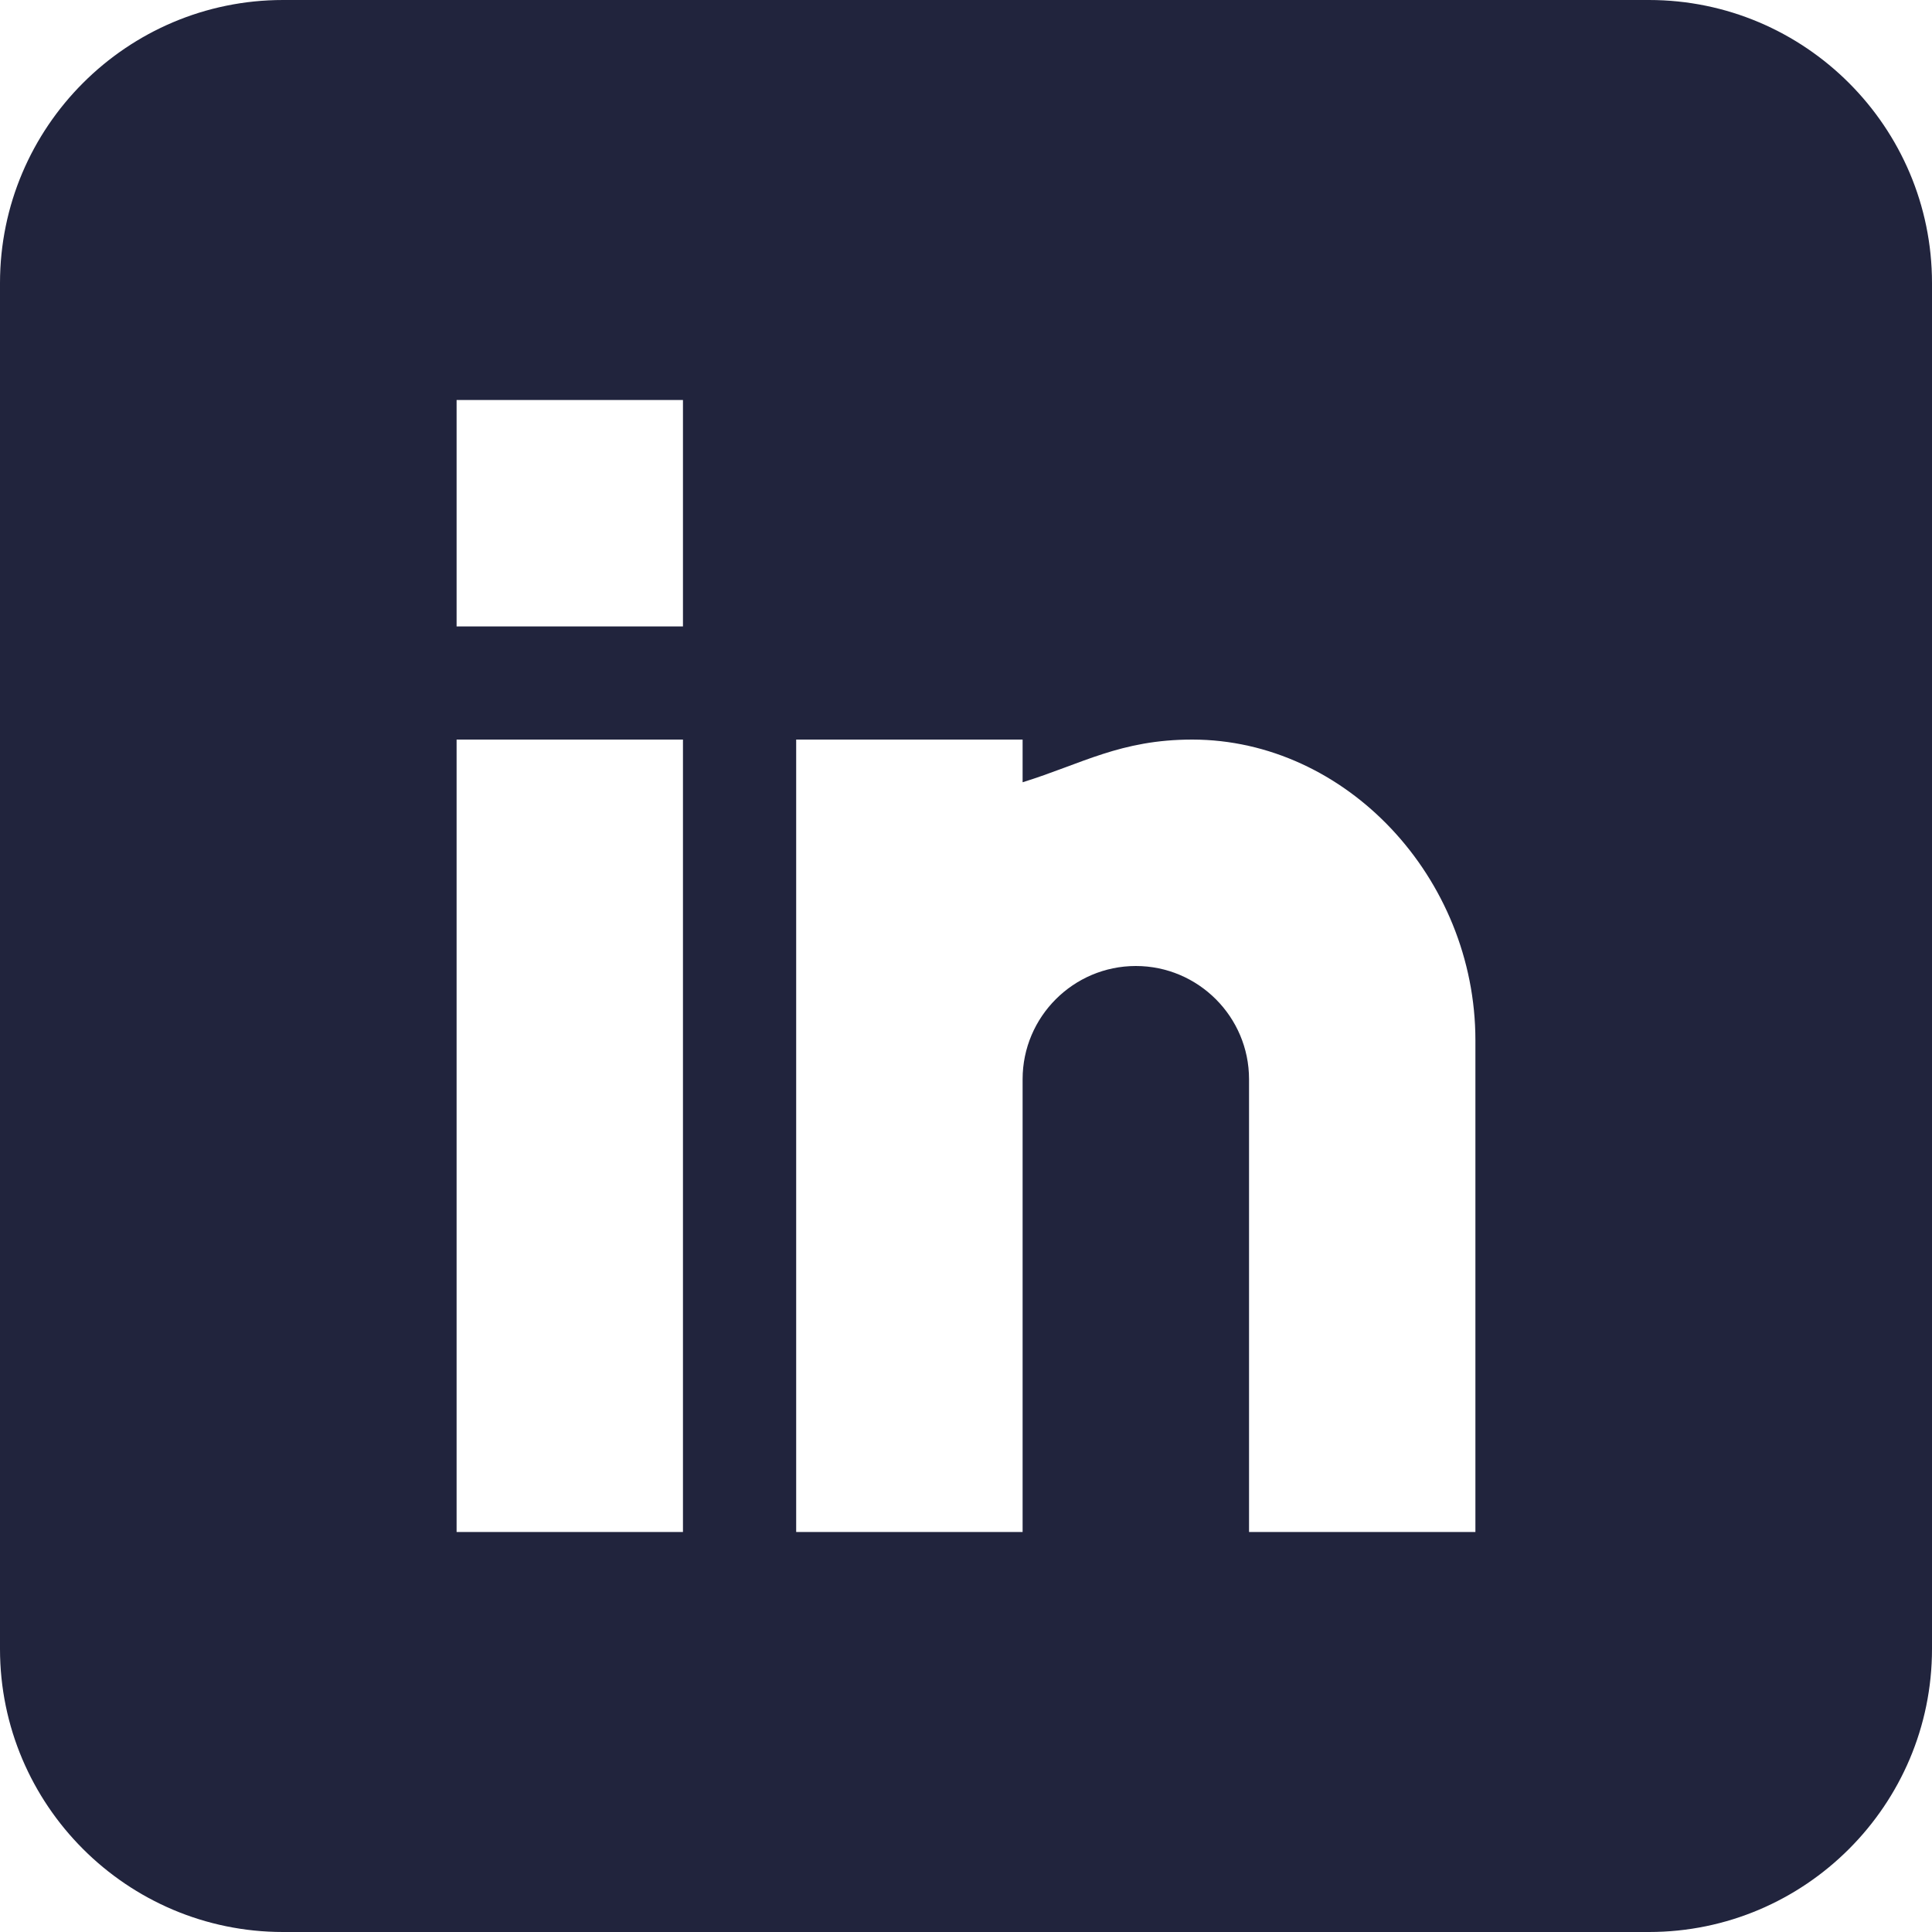
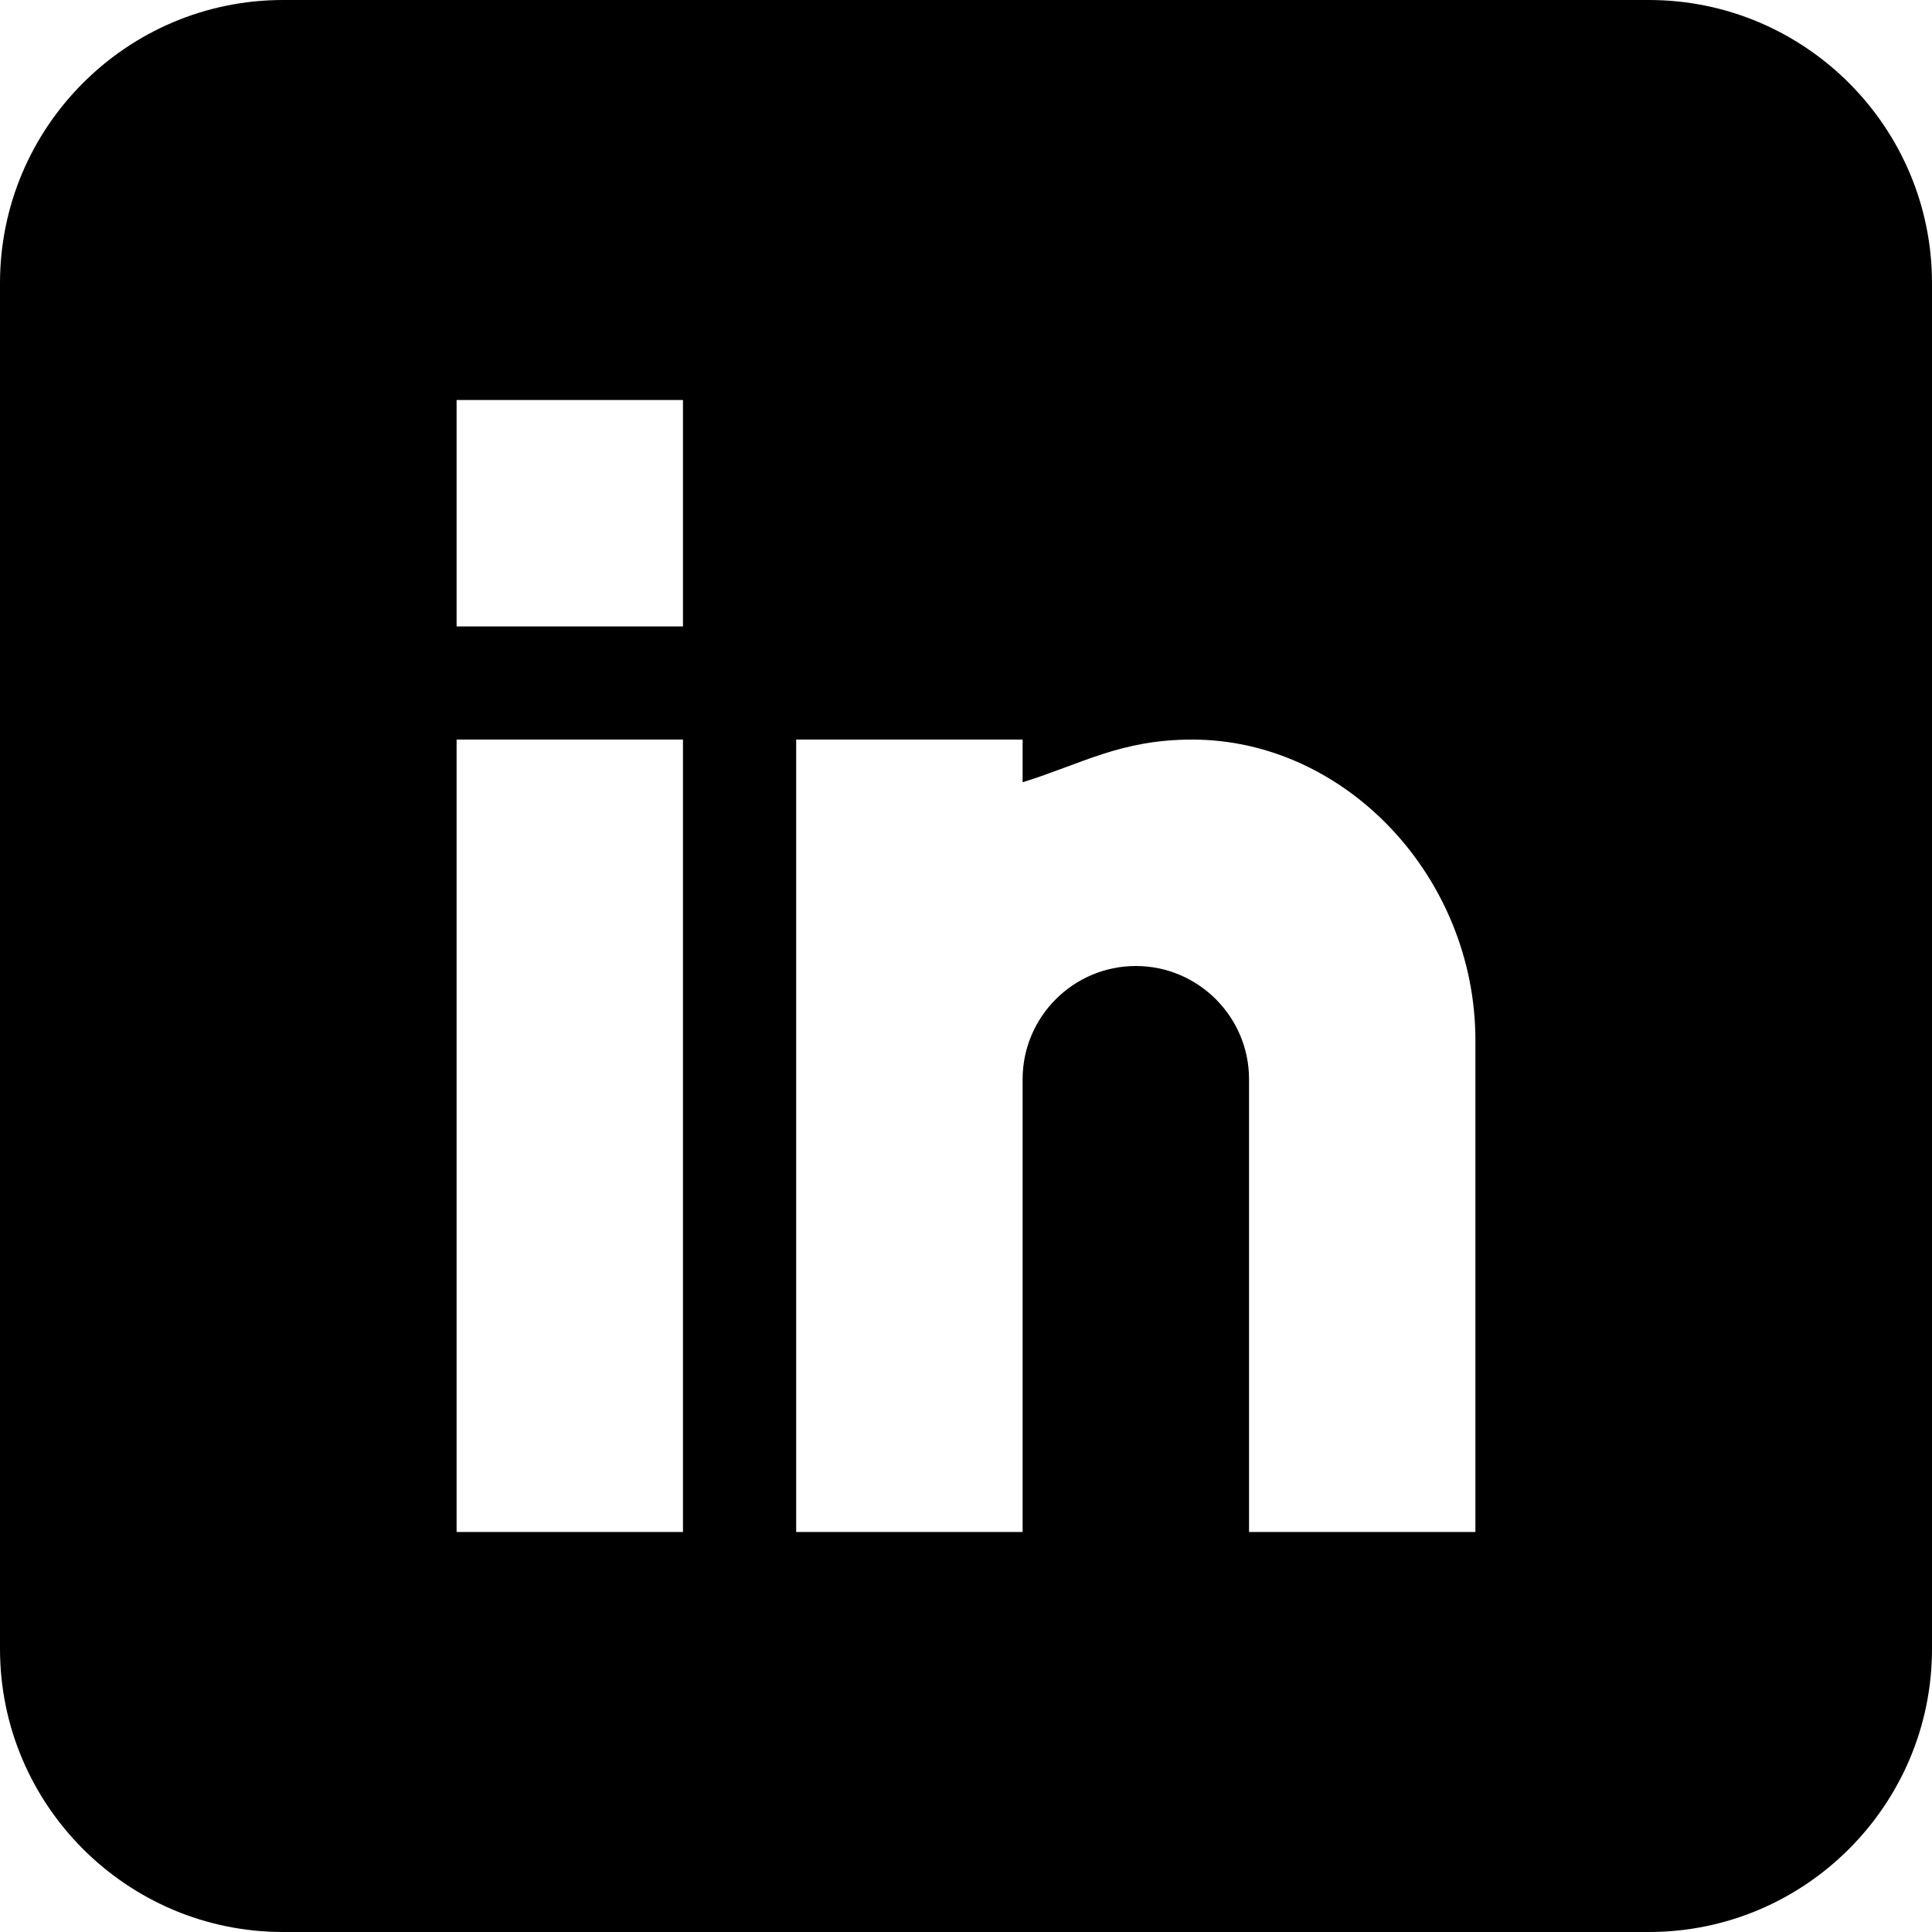
<svg xmlns="http://www.w3.org/2000/svg" width="30" height="30" viewBox="0 0 30 30" fill="none">
-   <path d="M25.605 0H4.395C1.972 0 0 1.972 0 4.395V25.605C0 28.028 1.972 30 4.395 30H25.605C28.028 30 30 28.028 30 25.605V4.395C30 1.972 28.028 0 25.605 0ZM10.605 23.789H7.09V11.484H10.605V23.789ZM10.605 9.727H7.09V6.211H10.605V9.727ZM22.91 23.789H19.395V16.758C19.395 15.789 18.606 15 17.637 15C16.668 15 15.879 15.789 15.879 16.758V23.789H12.363V11.484H15.879V12.147C16.8 11.861 17.398 11.484 18.516 11.484C20.9 11.487 22.91 13.626 22.91 16.154V23.789Z" fill="#21243D" />
+   <path d="M25.605 0H4.395C1.972 0 0 1.972 0 4.395V25.605C0 28.028 1.972 30 4.395 30H25.605C28.028 30 30 28.028 30 25.605V4.395C30 1.972 28.028 0 25.605 0ZM10.605 23.789H7.09V11.484H10.605V23.789ZM10.605 9.727H7.09V6.211H10.605V9.727ZM22.91 23.789H19.395V16.758C19.395 15.789 18.606 15 17.637 15C16.668 15 15.879 15.789 15.879 16.758V23.789H12.363V11.484H15.879V12.147C16.8 11.861 17.398 11.484 18.516 11.484C20.9 11.487 22.91 13.626 22.91 16.154V23.789Z" fill="currentColor" />
</svg>
